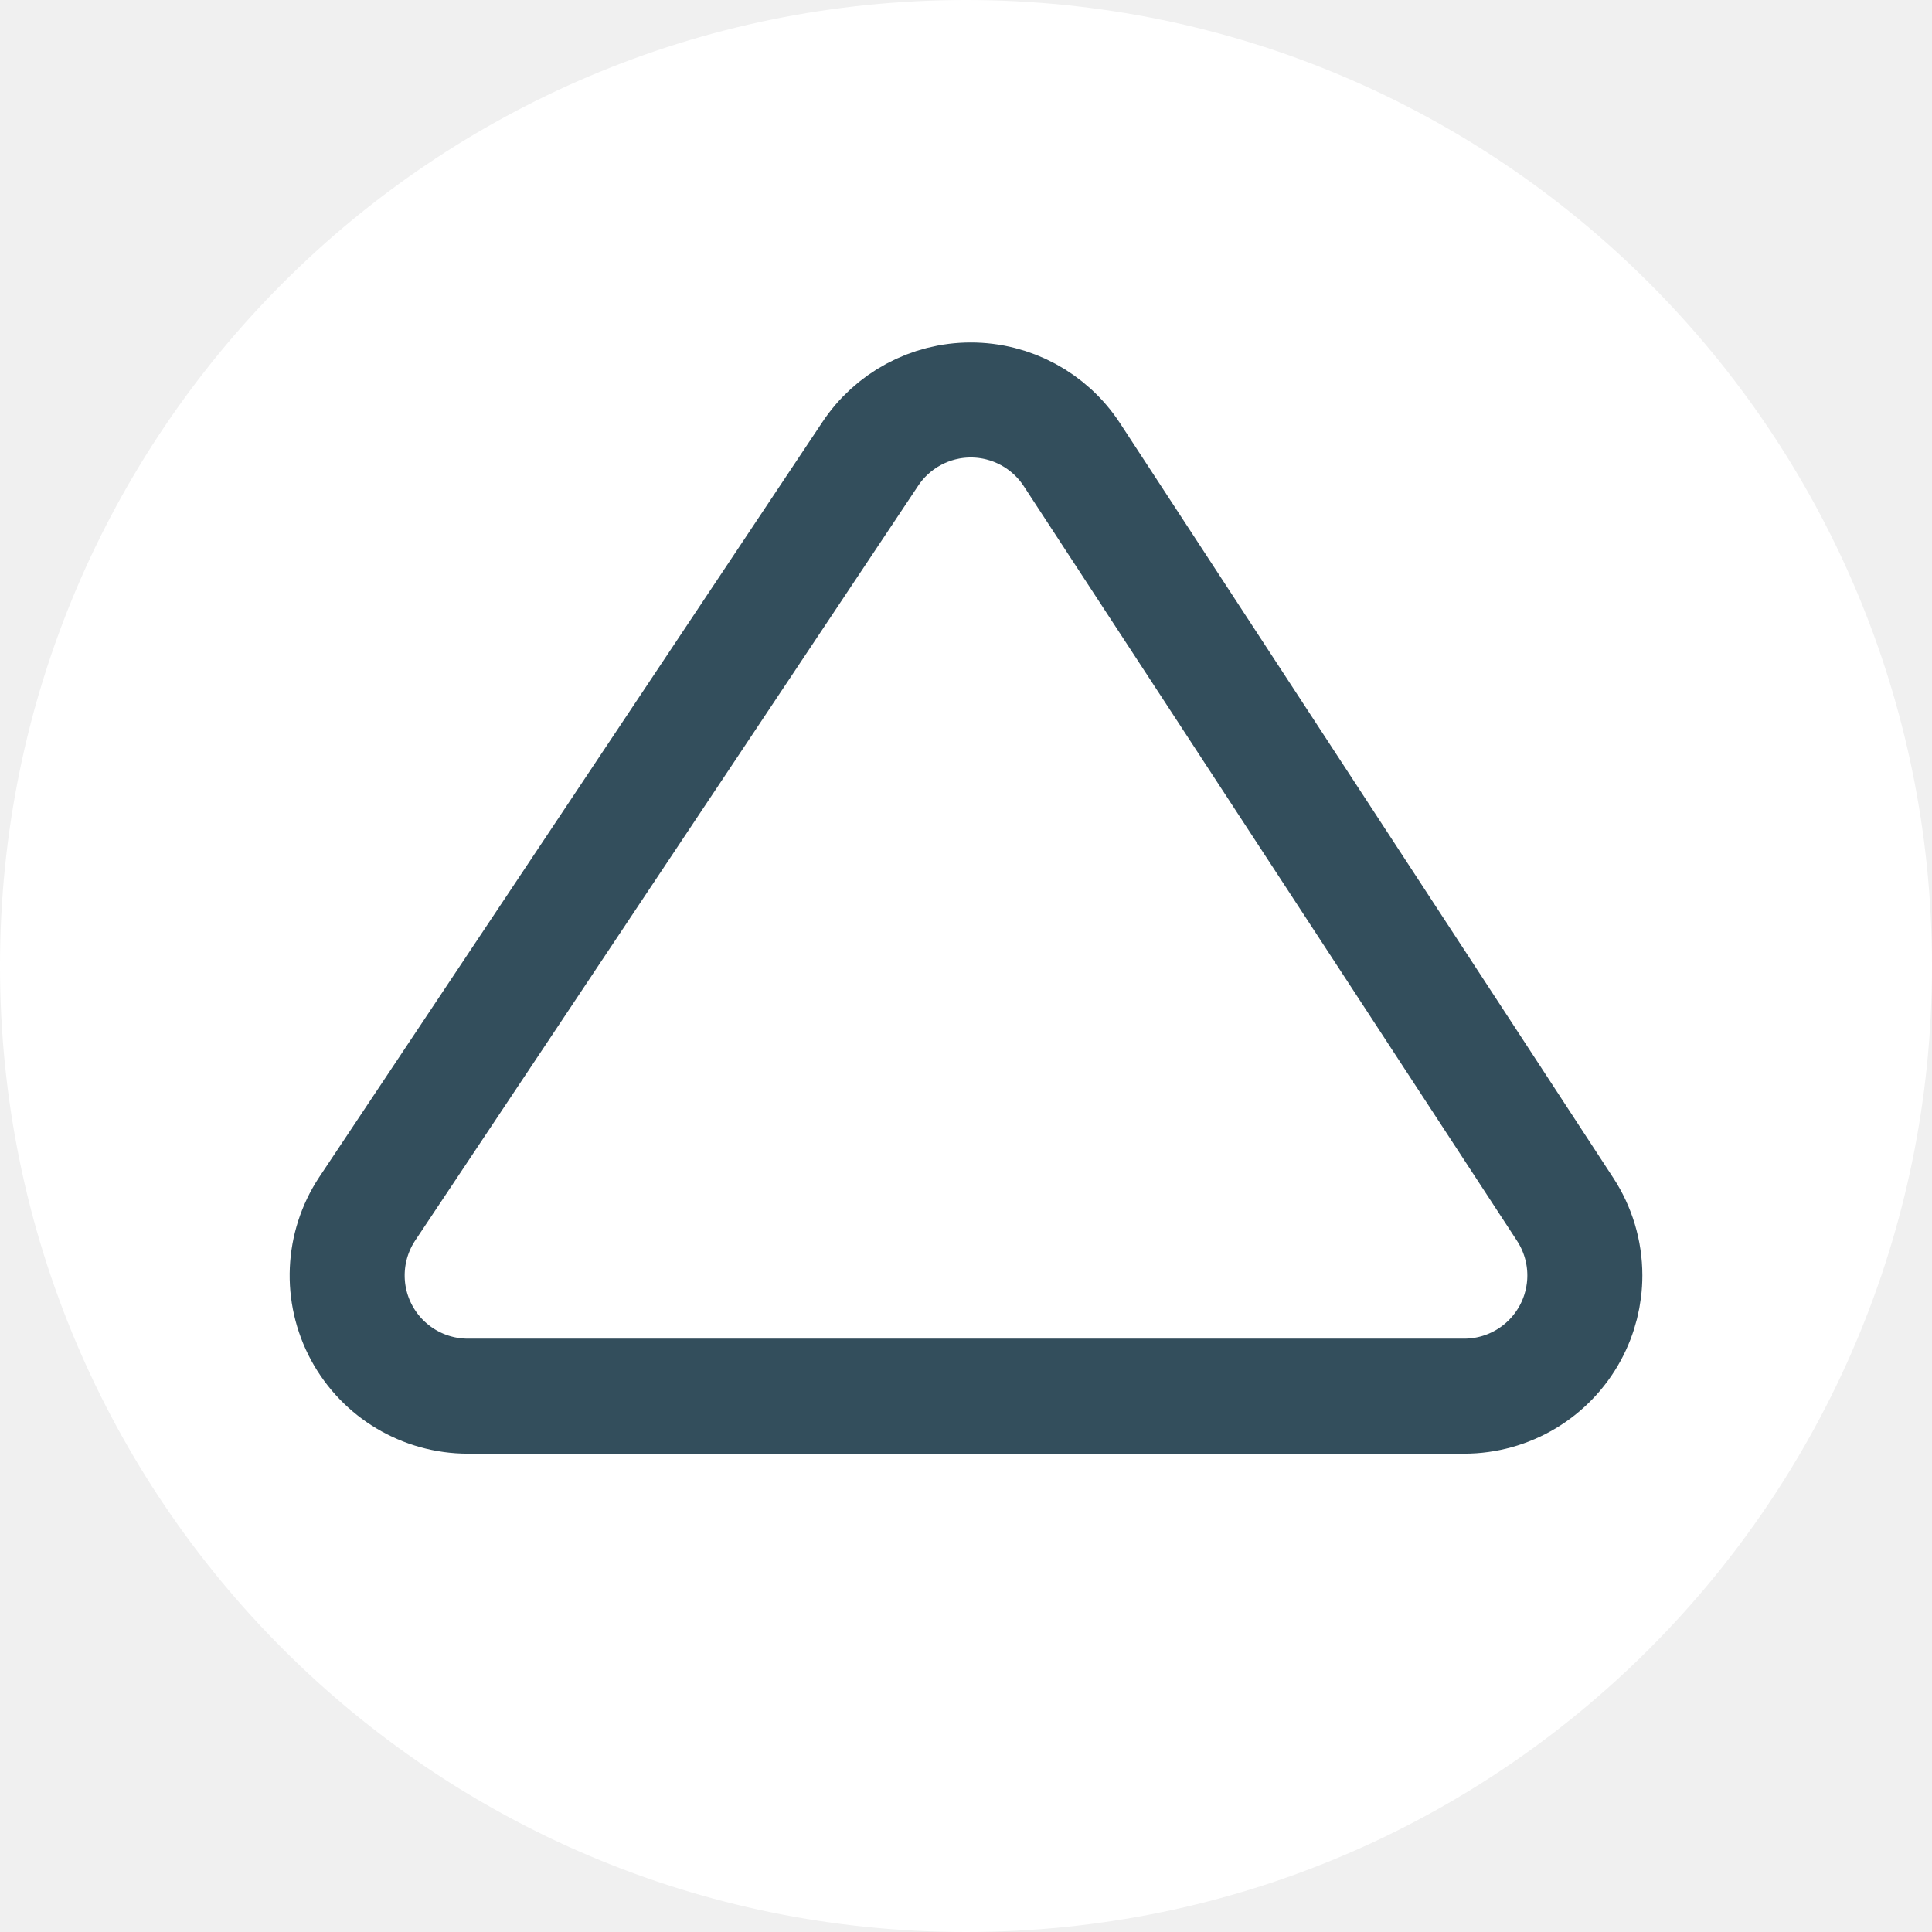
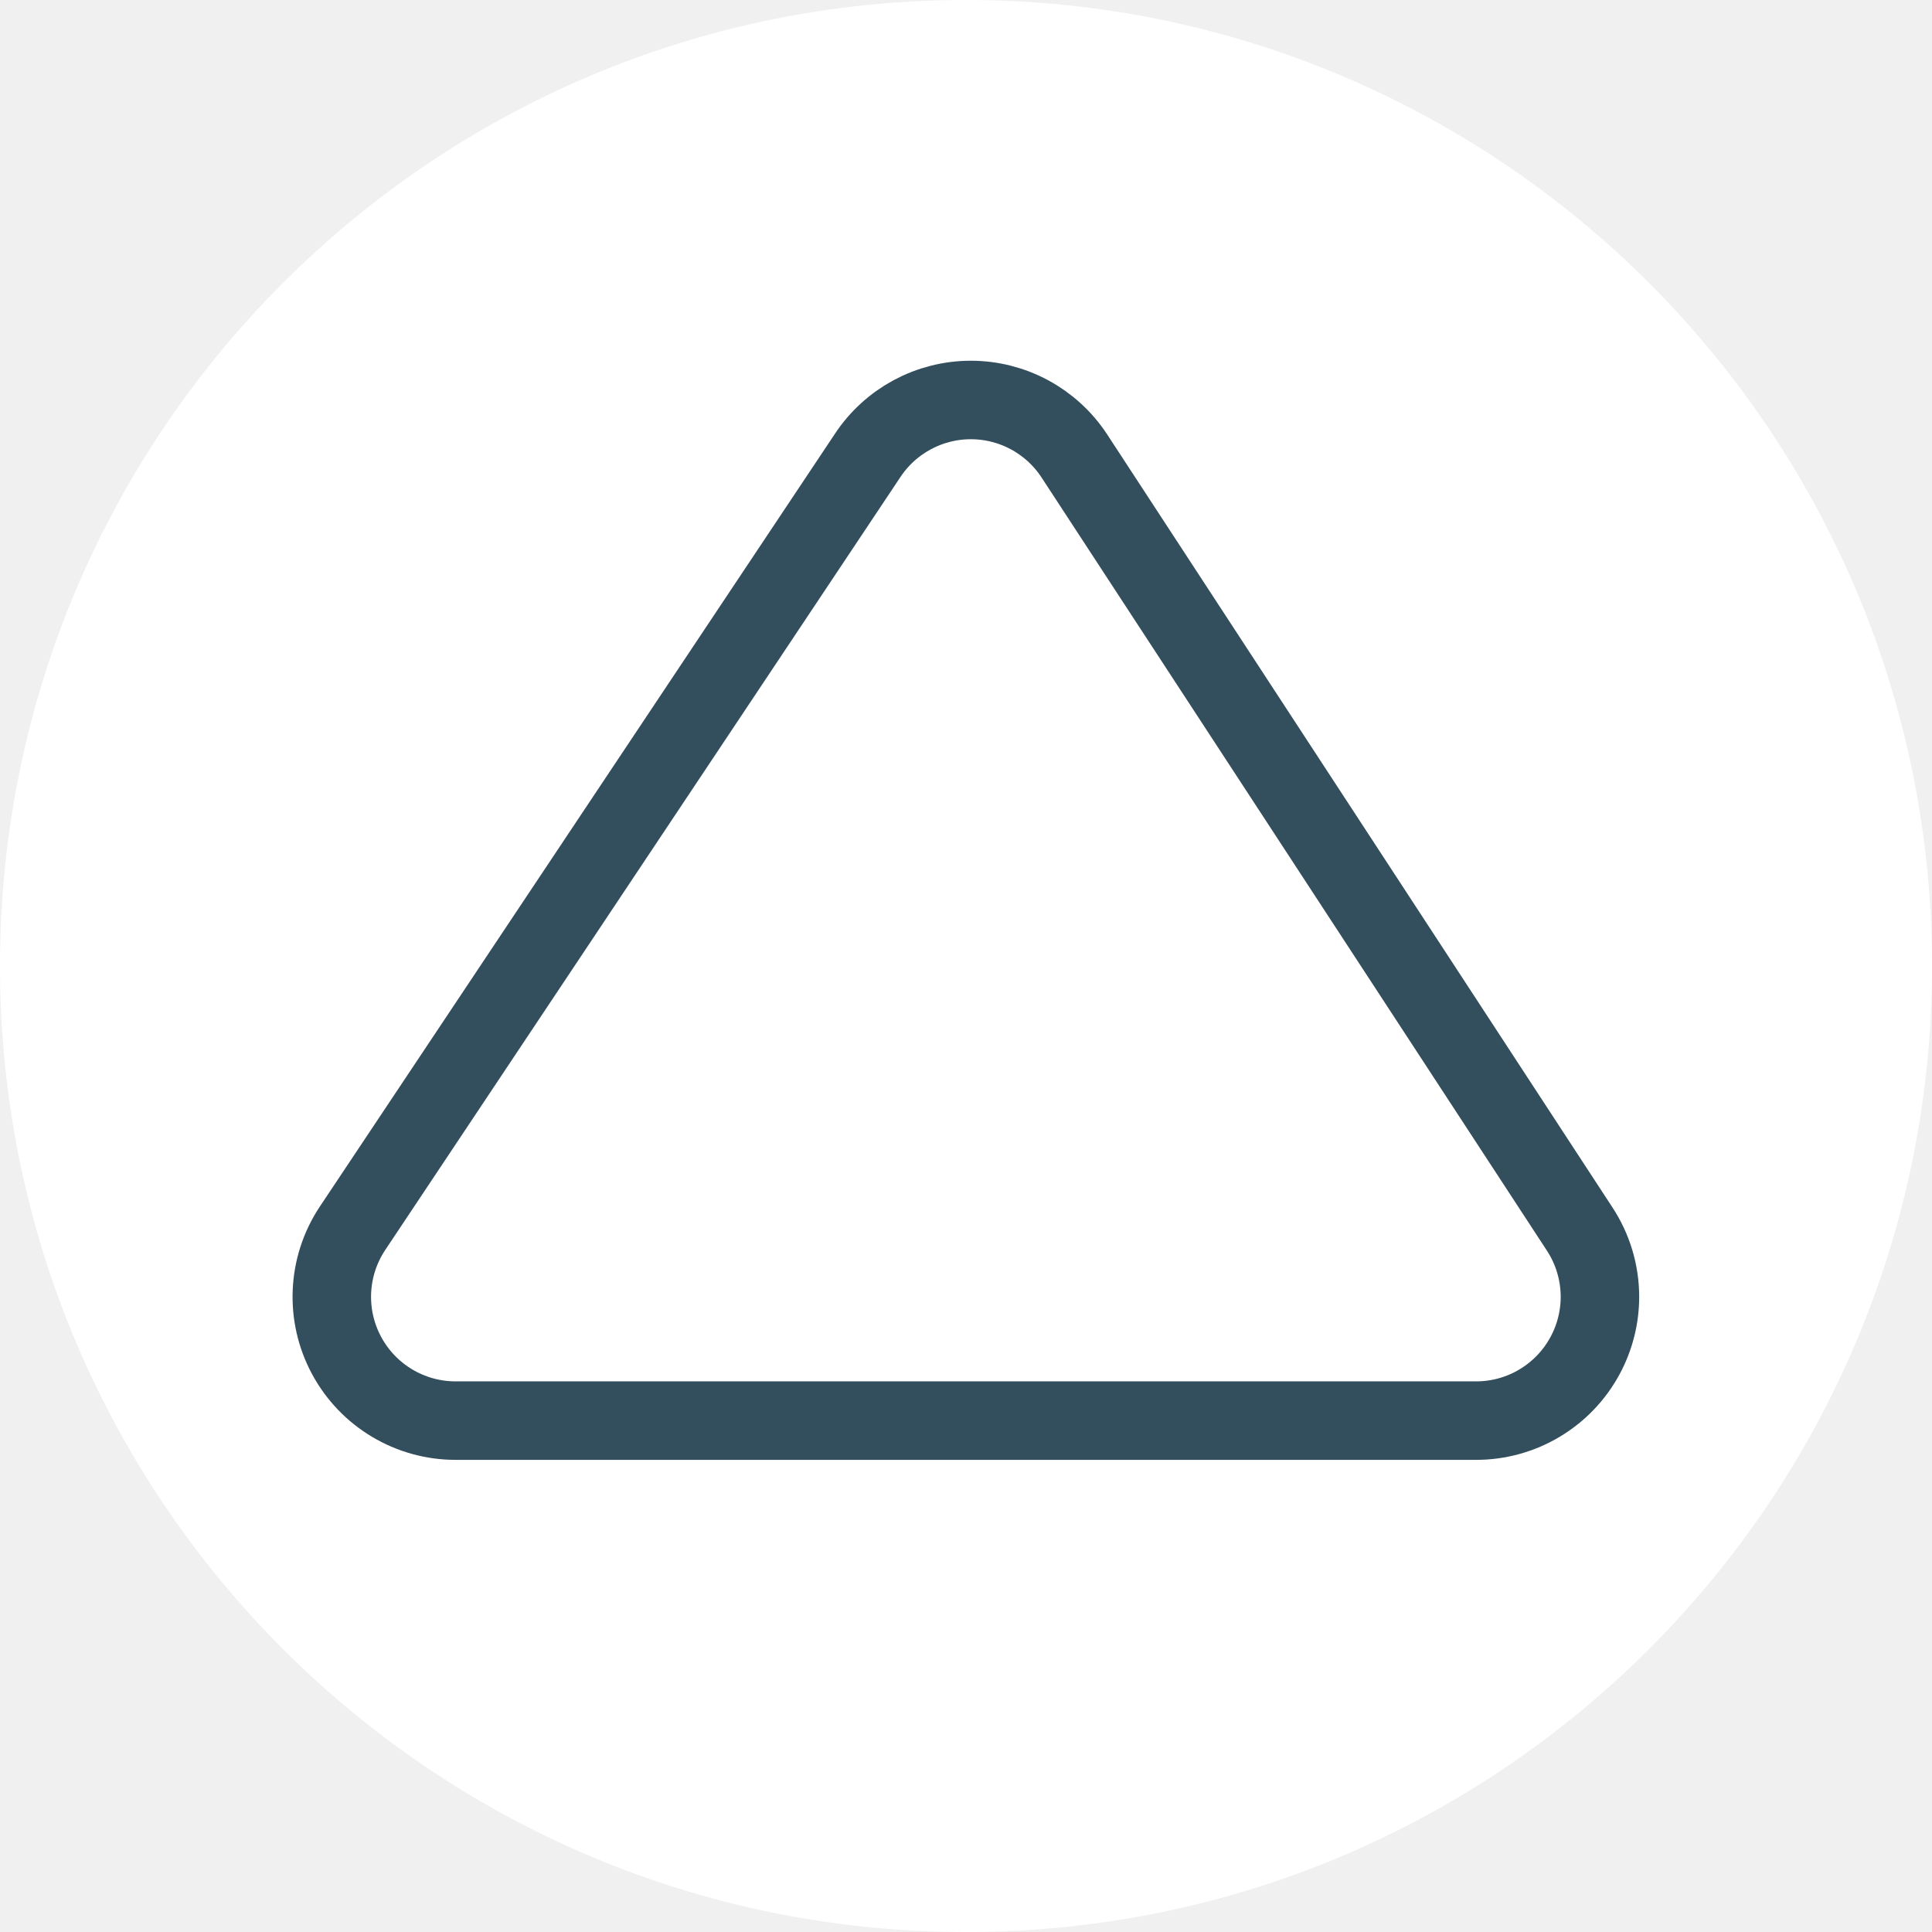
<svg xmlns="http://www.w3.org/2000/svg" id="Play_button" data-name="Play button" viewBox="0 0 64 64">
  <defs>
-     <style>.cls-1{fill:#fff;}.cls-2{fill:none;stroke:#334e5c;stroke-linecap:round;stroke-miterlimit:10;stroke-width:3.81px;}</style>
+     <style>.cls-1{fill:#fff;}.cls-2{fill:none;stroke:#334e5c;stroke-linecap:round;stroke-miterlimit:10;stroke-width:2.6px;}</style>
  </defs>
  <circle class="cls-1" cx="32" cy="32" r="32" />
-   <path class="cls-2" d="M-4750.31,5693.73a4,4,0,0,0,.48-1.9,4,4,0,0,0-.66-2.2l-16.34-25a4,4,0,0,0-3.34-1.8,4,4,0,0,0-3.34,1.8l-16.66,25a4,4,0,0,0-.18,4.1,4,4,0,0,0,3.52,2.1h33A4,4,0,0,0-4750.31,5693.73Z" transform="translate(4802.33 -5649.58)" />
+   <path class="cls-2" d="M-4680.4,5694.48a4.1,4.1,0,0,0,.49-1.94,4.1,4.1,0,0,0-.68-2.26l-16.74-25.61a4.1,4.1,0,0,0-3.42-1.84,4.1,4.1,0,0,0-3.42,1.84l-17.07,25.61a4.1,4.1,0,0,0-.19,4.2,4.1,4.1,0,0,0,3.61,2.16h33.8A4.1,4.1,0,0,0-4680.4,5694.48Z" transform="translate(4732.91 -5649.58)" />
</svg>
